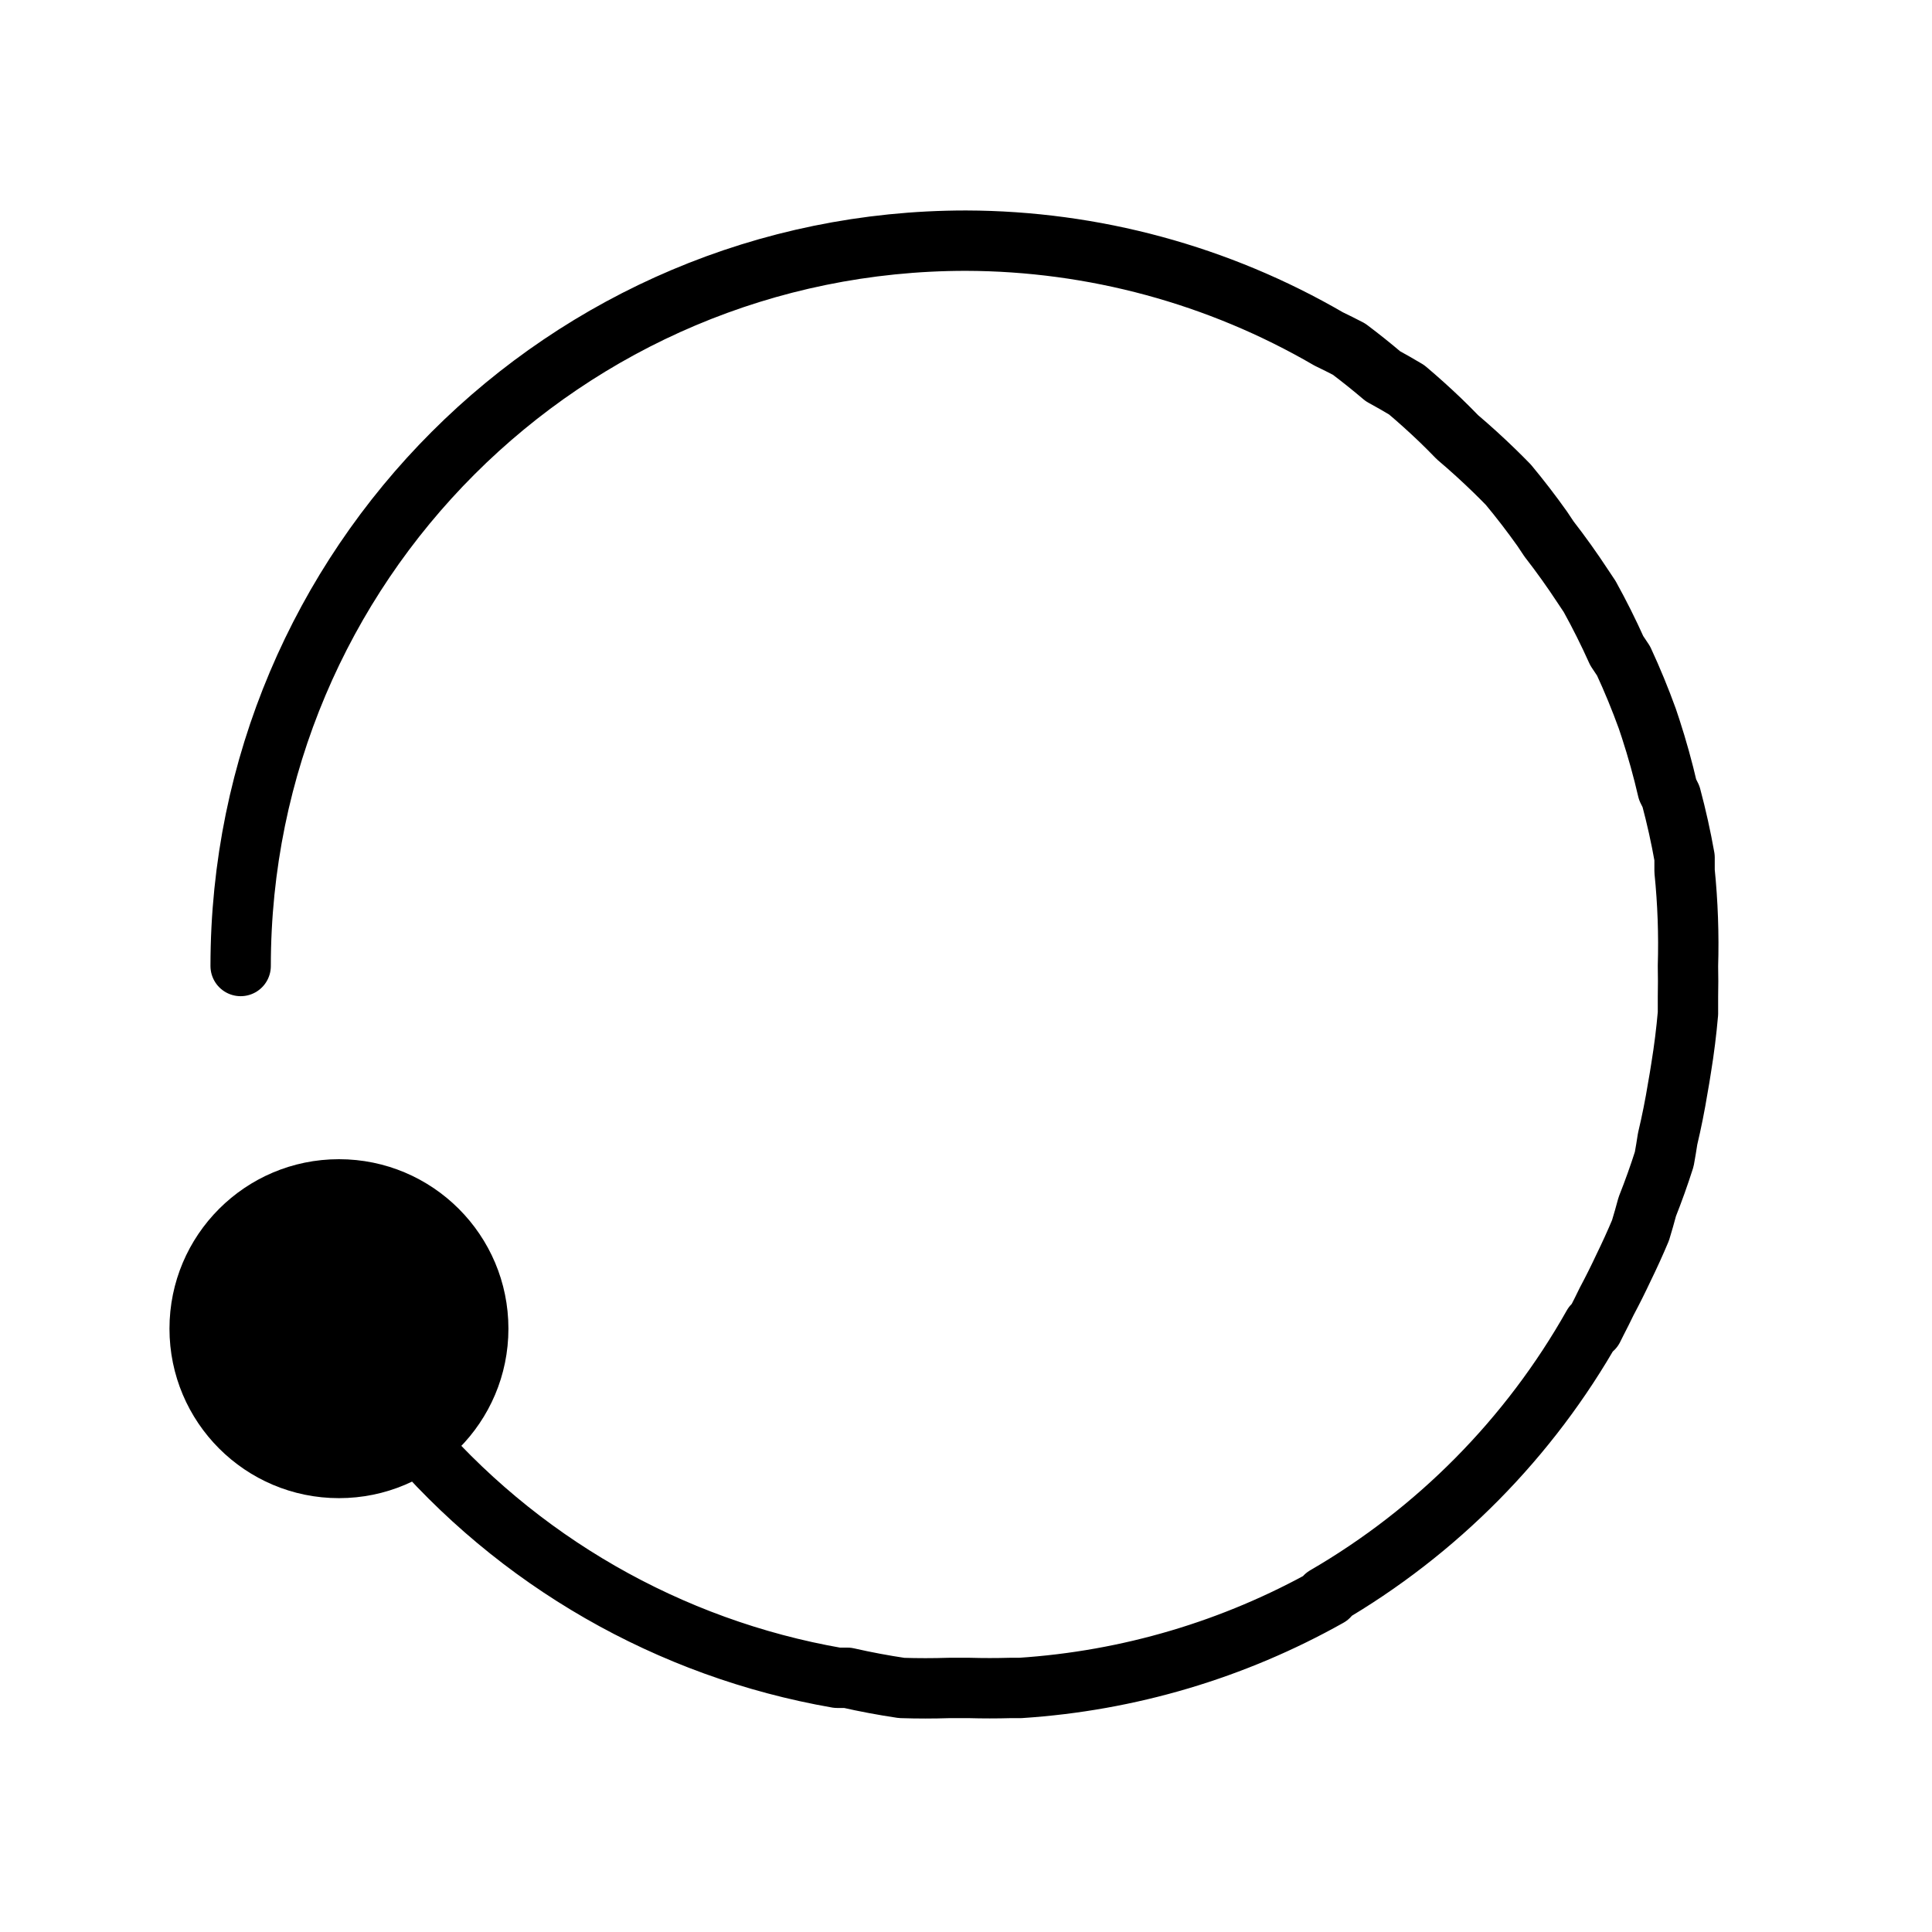
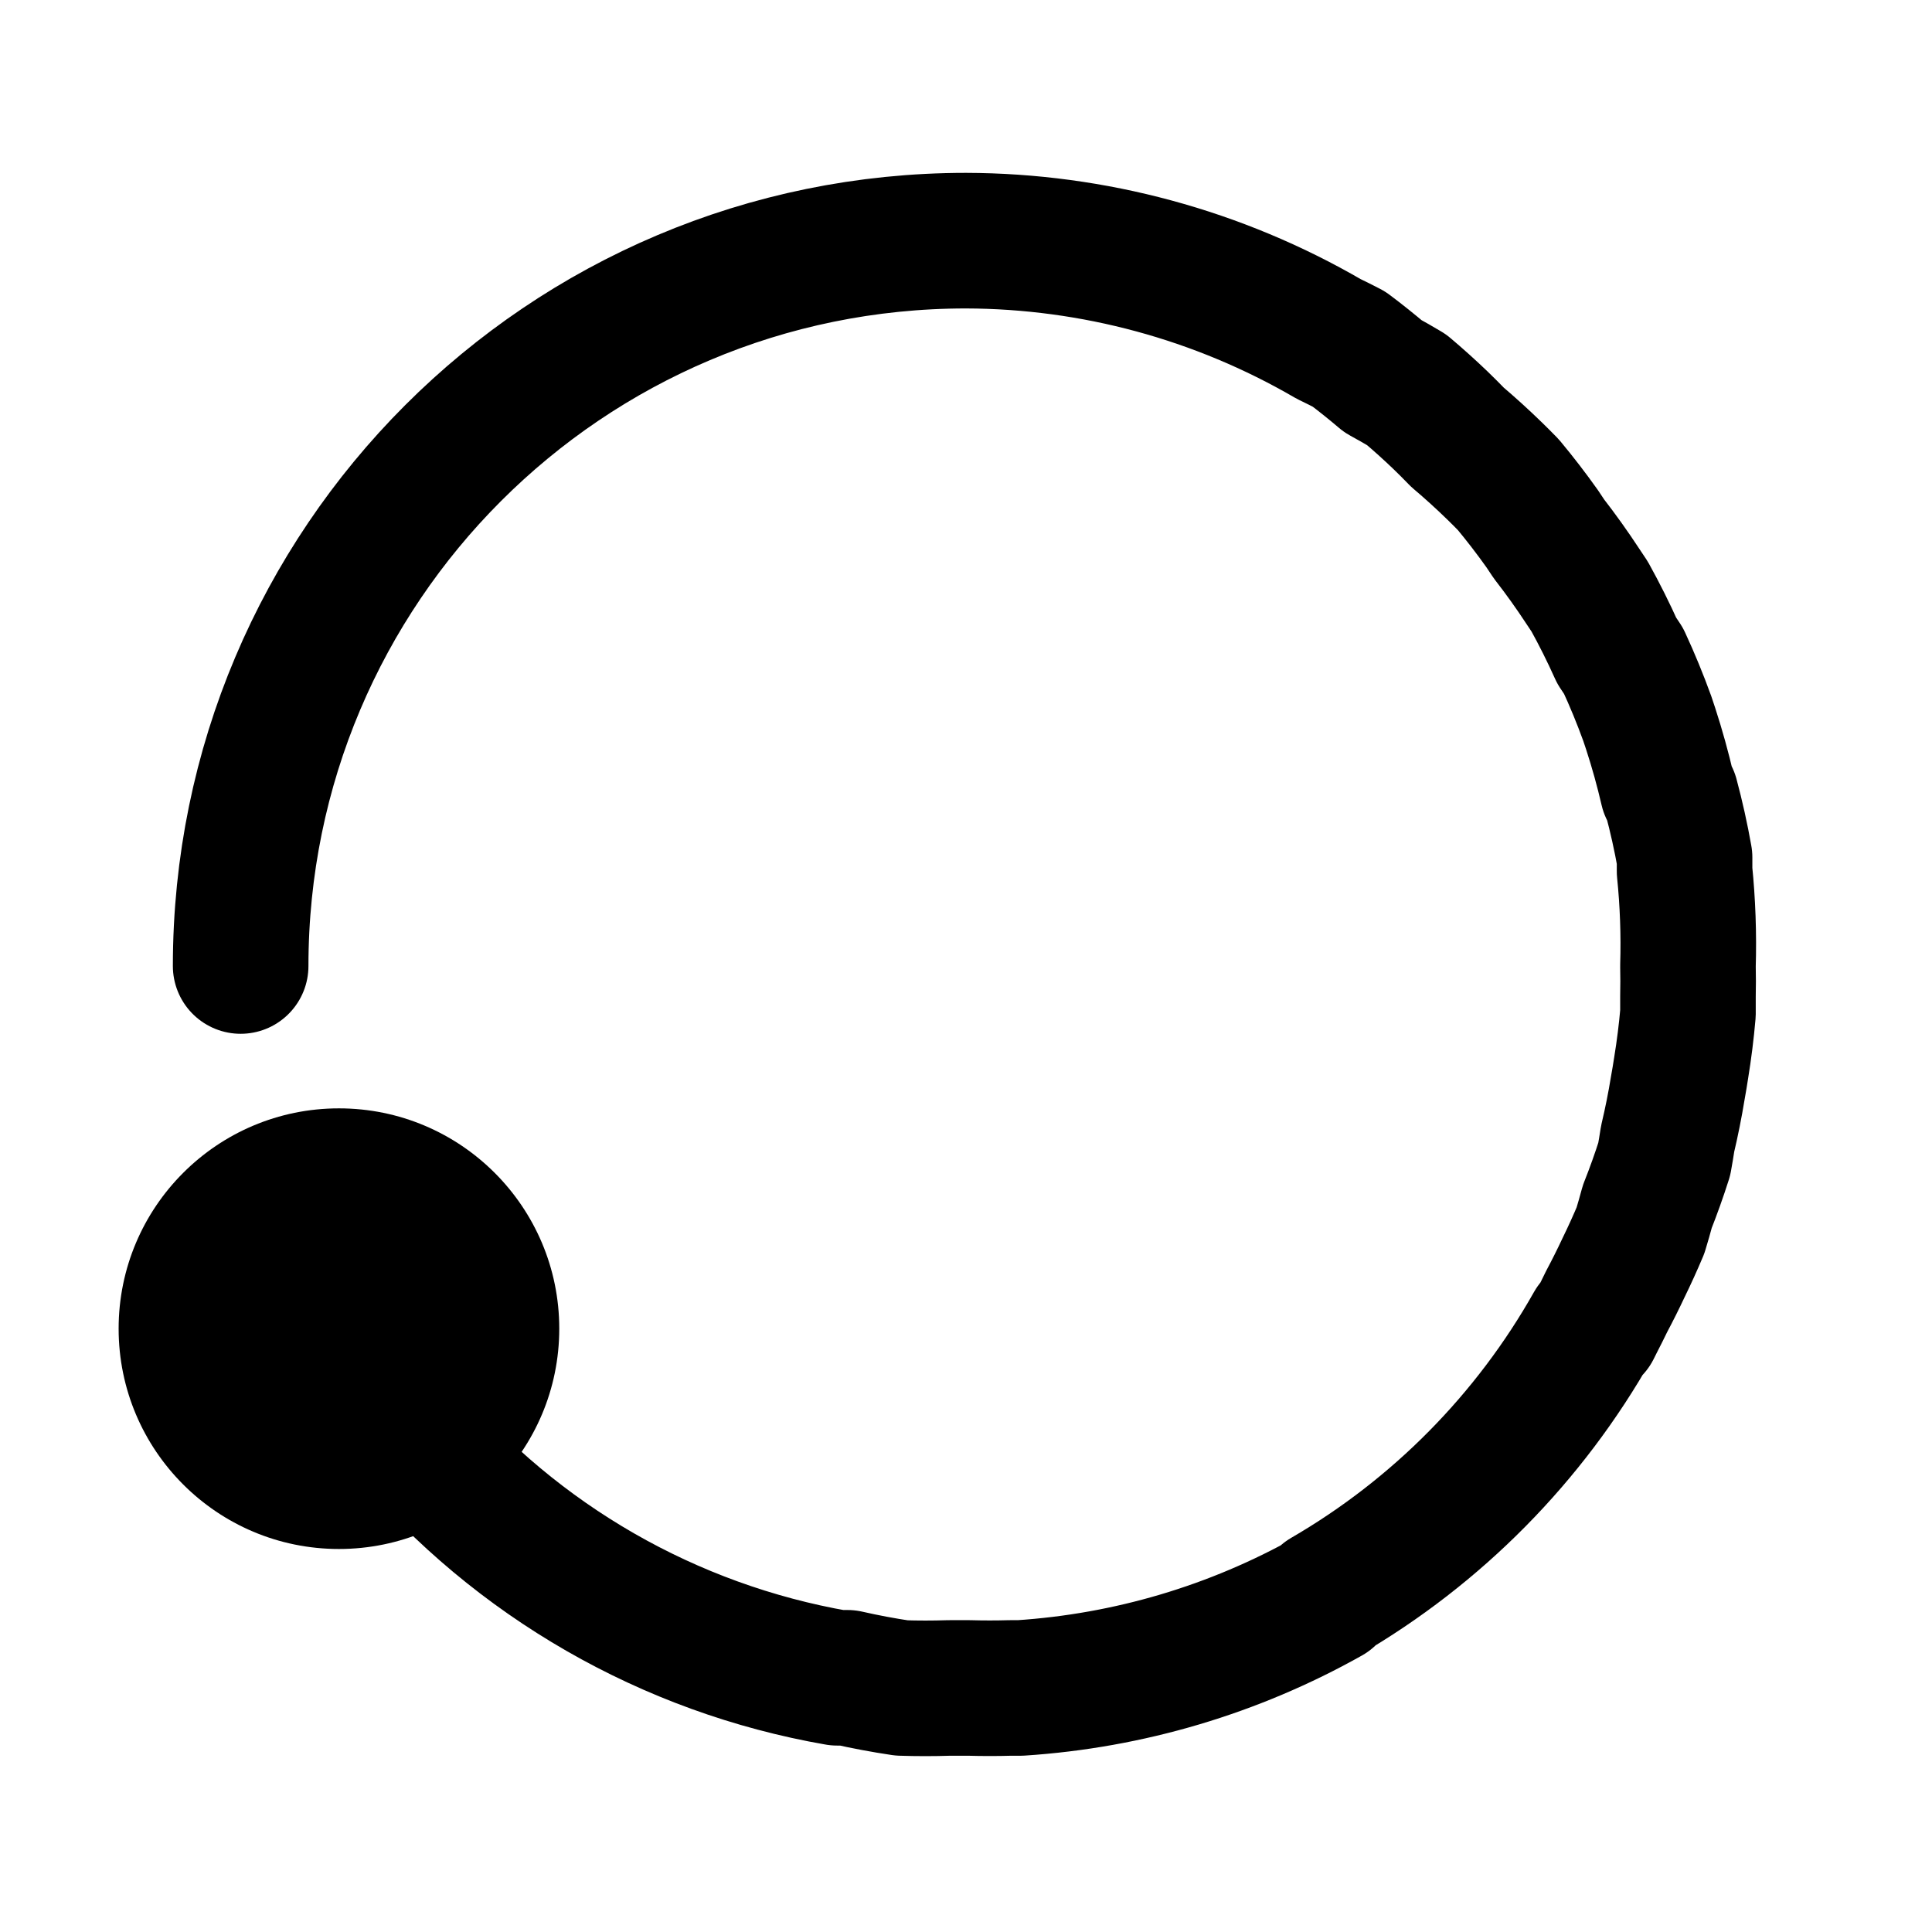
<svg xmlns="http://www.w3.org/2000/svg" viewBox="0 0 57 57" width="64" height="64">
-   <path d="M12 42.2a21.4 21.4 0 0 0 12.7 7.3 21.4 21.4 0 0 0 .3 0 21.4 21.4 0 0 0 1.6.3 21.4 21.4 0 0 0 1.4 0 21.4 21.4 0 0 0 .5 0 21.4 21.4 0 0 0 .1 0 21.4 21.4 0 0 0 1.2 0 21.4 21.4 0 0 0 .3 0 21.4 21.4 0 0 0 9.1-2.7h-.1a21.4 21.4 0 0 0 7.9-8v.1a21.4 21.4 0 0 0 .1-.2 21.4 21.4 0 0 0 .3-.6 21.4 21.4 0 0 0 .5-1 21.4 21.4 0 0 0 .5-1.1 21.4 21.4 0 0 0 .2-.7 21.4 21.4 0 0 0 .5-1.4 21.4 21.4 0 0 0 .1-.6 21.4 21.4 0 0 0 .3-1.5 21.4 21.4 0 0 0 .1-.6 21.4 21.4 0 0 0 .2-1.6 21.4 21.4 0 0 0 0-.5 21.4 21.4 0 0 0 0-.9 21.4 21.4 0 0 0-.1-2.8 21.4 21.4 0 0 0 0-.4 21.4 21.4 0 0 0-.4-1.8 21.4 21.4 0 0 0-.1-.2 21.4 21.4 0 0 0-.5-1.8 21.4 21.4 0 0 0-.1-.3 21.4 21.4 0 0 0-.7-1.7 21.4 21.4 0 0 0-.2-.3 21.4 21.4 0 0 0-.8-1.6 21.4 21.4 0 0 0-.2-.3 21.4 21.4 0 0 0-1-1.4 21.4 21.4 0 0 0-.2-.3 21.4 21.4 0 0 0-1-1.3 21.4 21.4 0 0 0-.4-.4 21.4 21.4 0 0 0-1.1-1 21.4 21.4 0 0 0-.5-.5 21.4 21.4 0 0 0-1-.9 21.4 21.4 0 0 0-.7-.4 21.4 21.4 0 0 0-1-.8 21.4 21.4 0 0 0-.6-.3 21.4 21.4 0 0 0-10.7-2.9A21.4 21.4 0 0 0 7.1 28.5" fill="none" stroke="#000" stroke-width="1.781" stroke-linecap="round" stroke-linejoin="round" />
-   <circle cx="39.2" cy="-10" r="5" transform="rotate(90)" />
+   <path d="M12 42.2a21.4 21.4 0 0 0 12.7 7.3 21.4 21.4 0 0 0 .3 0 21.4 21.4 0 0 0 1.6.3 21.4 21.4 0 0 0 1.4 0 21.4 21.4 0 0 0 .5 0 21.4 21.4 0 0 0 .1 0 21.4 21.4 0 0 0 1.2 0 21.4 21.4 0 0 0 .3 0 21.4 21.4 0 0 0 9.1-2.7h-.1a21.4 21.4 0 0 0 7.9-8v.1a21.4 21.4 0 0 0 .1-.2 21.4 21.4 0 0 0 .3-.6 21.4 21.4 0 0 0 .5-1 21.4 21.4 0 0 0 .5-1.1 21.4 21.4 0 0 0 .2-.7 21.4 21.4 0 0 0 .5-1.4 21.4 21.4 0 0 0 .1-.6 21.4 21.4 0 0 0 .3-1.5 21.4 21.4 0 0 0 .1-.6 21.4 21.4 0 0 0 .2-1.6 21.4 21.4 0 0 0 0-.5 21.4 21.4 0 0 0 0-.9 21.4 21.4 0 0 0-.1-2.8 21.4 21.4 0 0 0 0-.4 21.4 21.4 0 0 0-.4-1.8 21.4 21.4 0 0 0-.1-.2 21.4 21.4 0 0 0-.5-1.8 21.4 21.4 0 0 0-.1-.3 21.4 21.4 0 0 0-.7-1.7 21.4 21.4 0 0 0-.2-.3 21.4 21.4 0 0 0-.8-1.6 21.4 21.4 0 0 0-.2-.3 21.4 21.4 0 0 0-1-1.4 21.4 21.4 0 0 0-.2-.3 21.4 21.4 0 0 0-1-1.3 21.4 21.4 0 0 0-.4-.4 21.4 21.4 0 0 0-1.1-1 21.4 21.4 0 0 0-.5-.5 21.4 21.4 0 0 0-1-.9 21.4 21.4 0 0 0-.7-.4 21.4 21.4 0 0 0-1-.8 21.4 21.4 0 0 0-.6-.3 21.4 21.4 0 0 0-10.7-2.9A21.4 21.4 0 0 0 7.1 28.5" fill="none" stroke="#000" stroke-width="4" stroke-linecap="round" stroke-linejoin="round" />
+   <circle cx="39.2" cy="-10" r="6.5" transform="rotate(90)" />
</svg>
